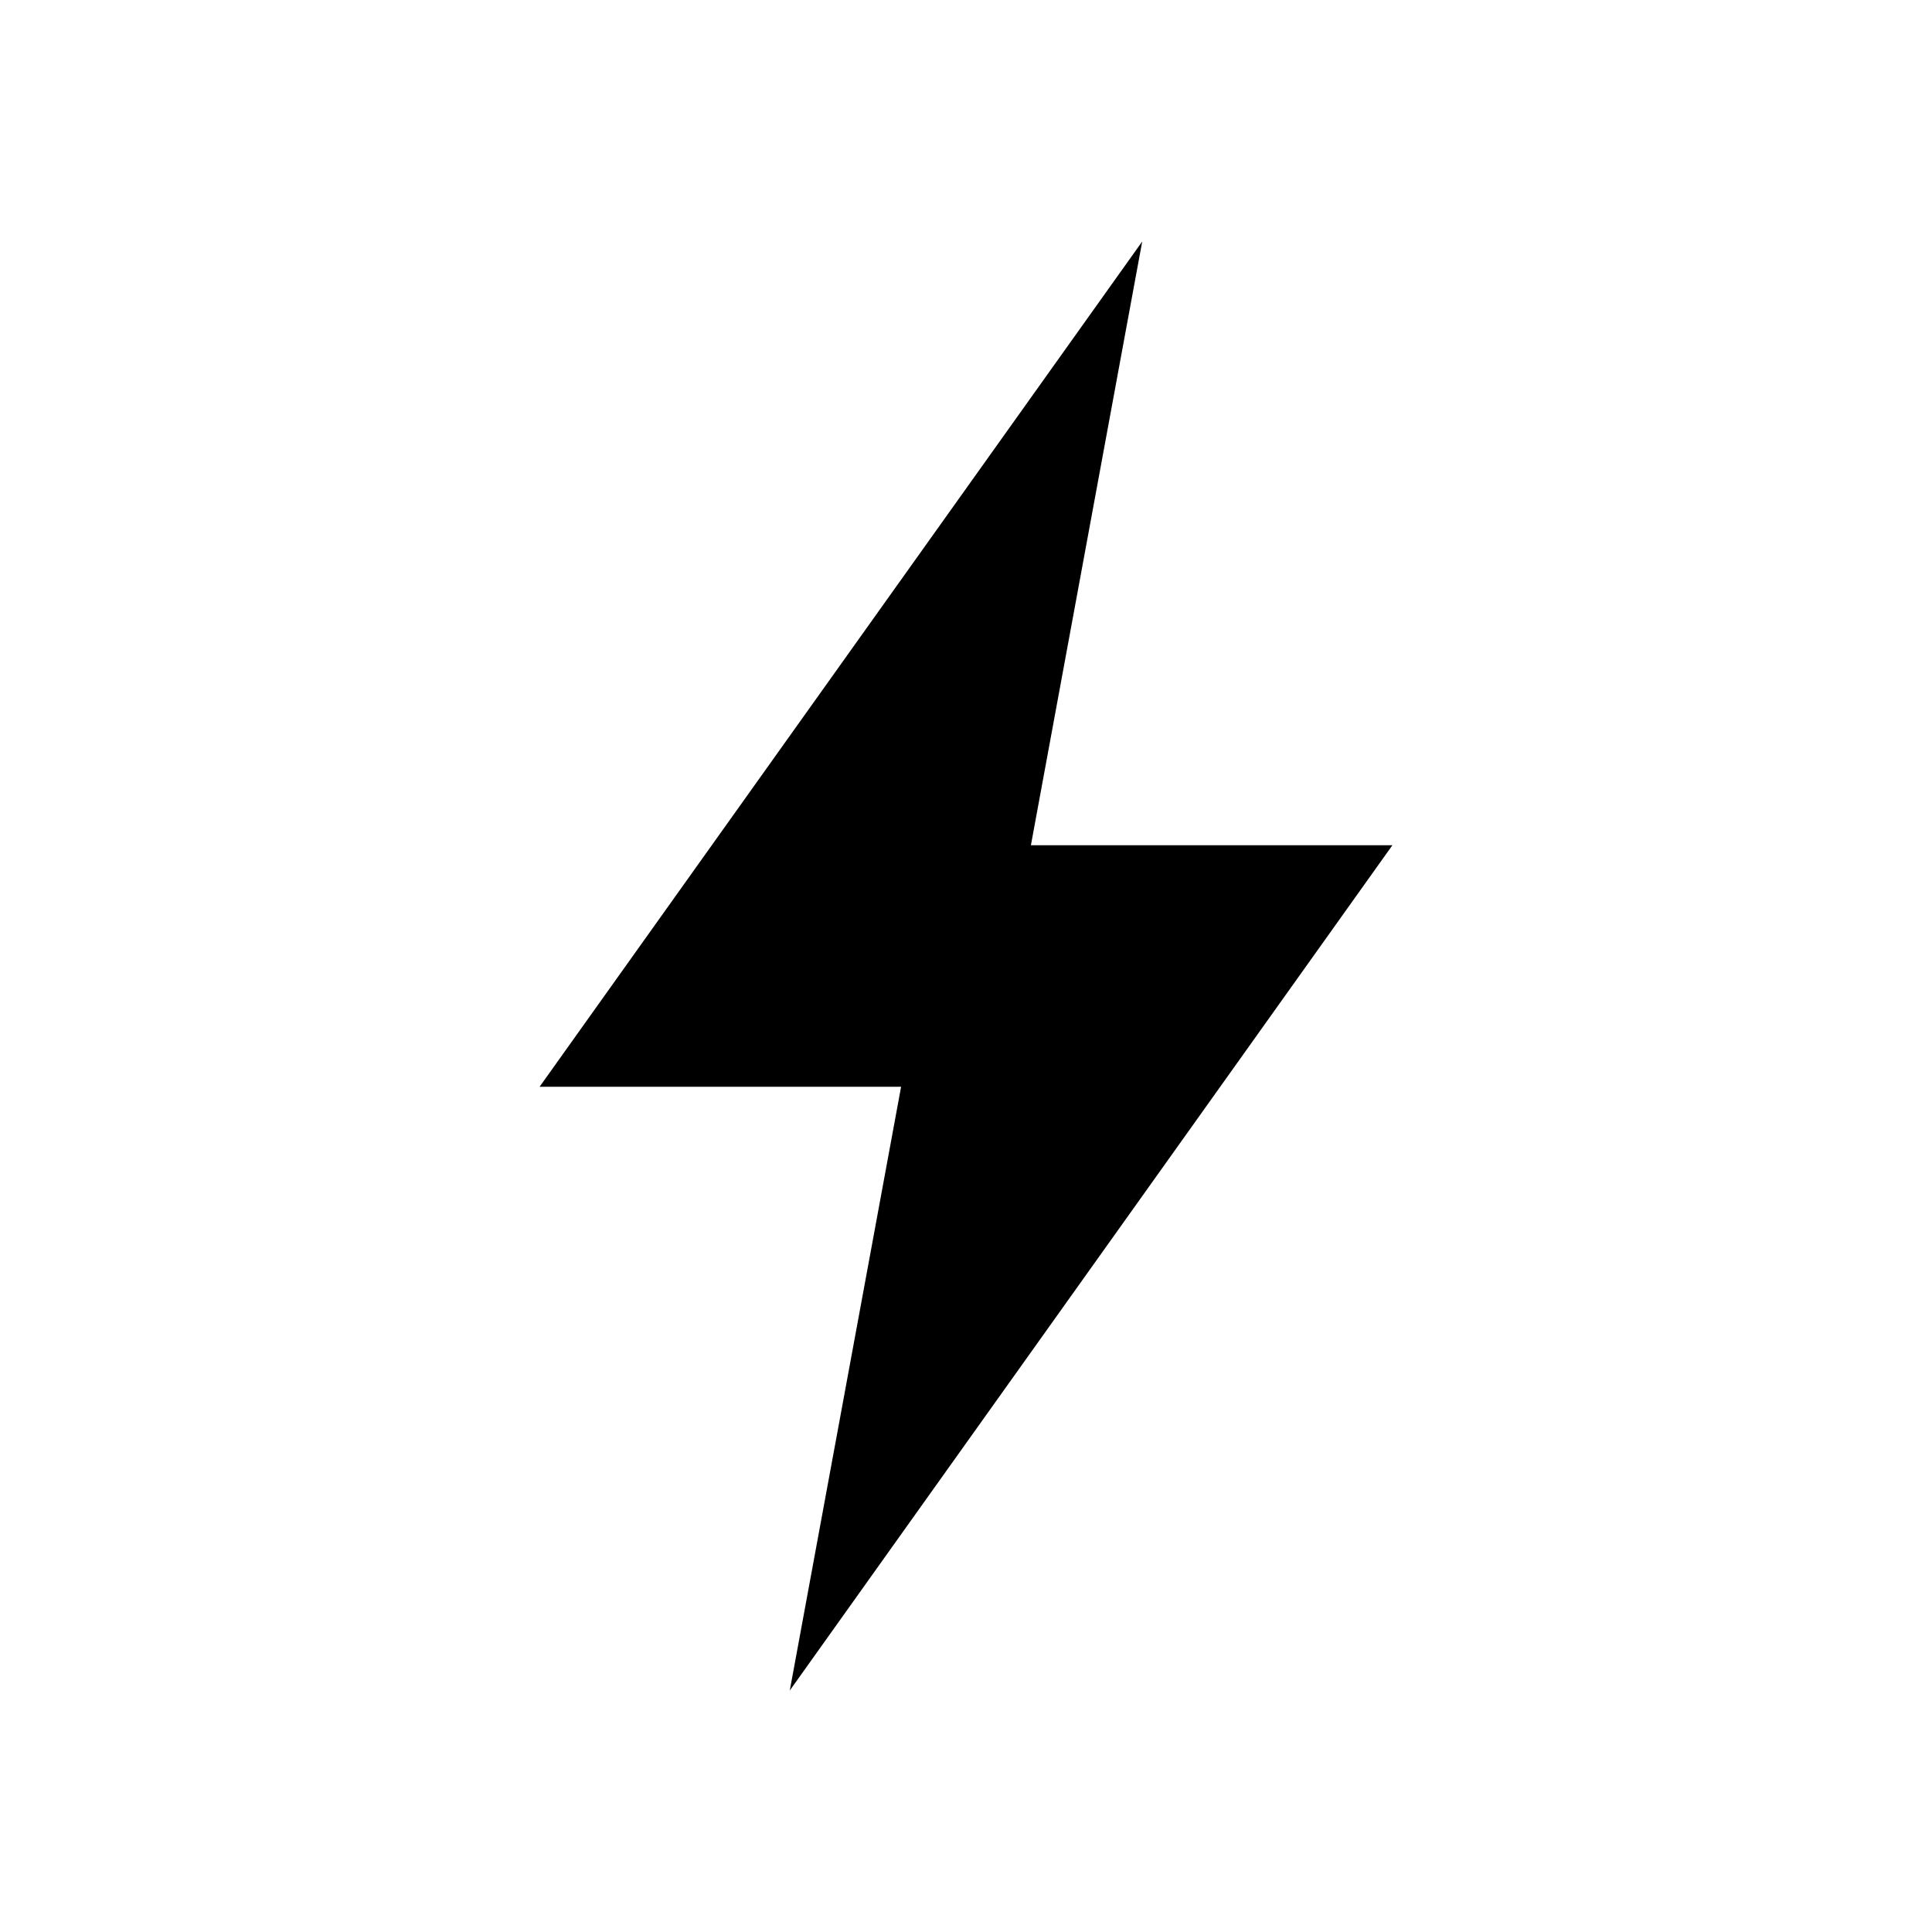
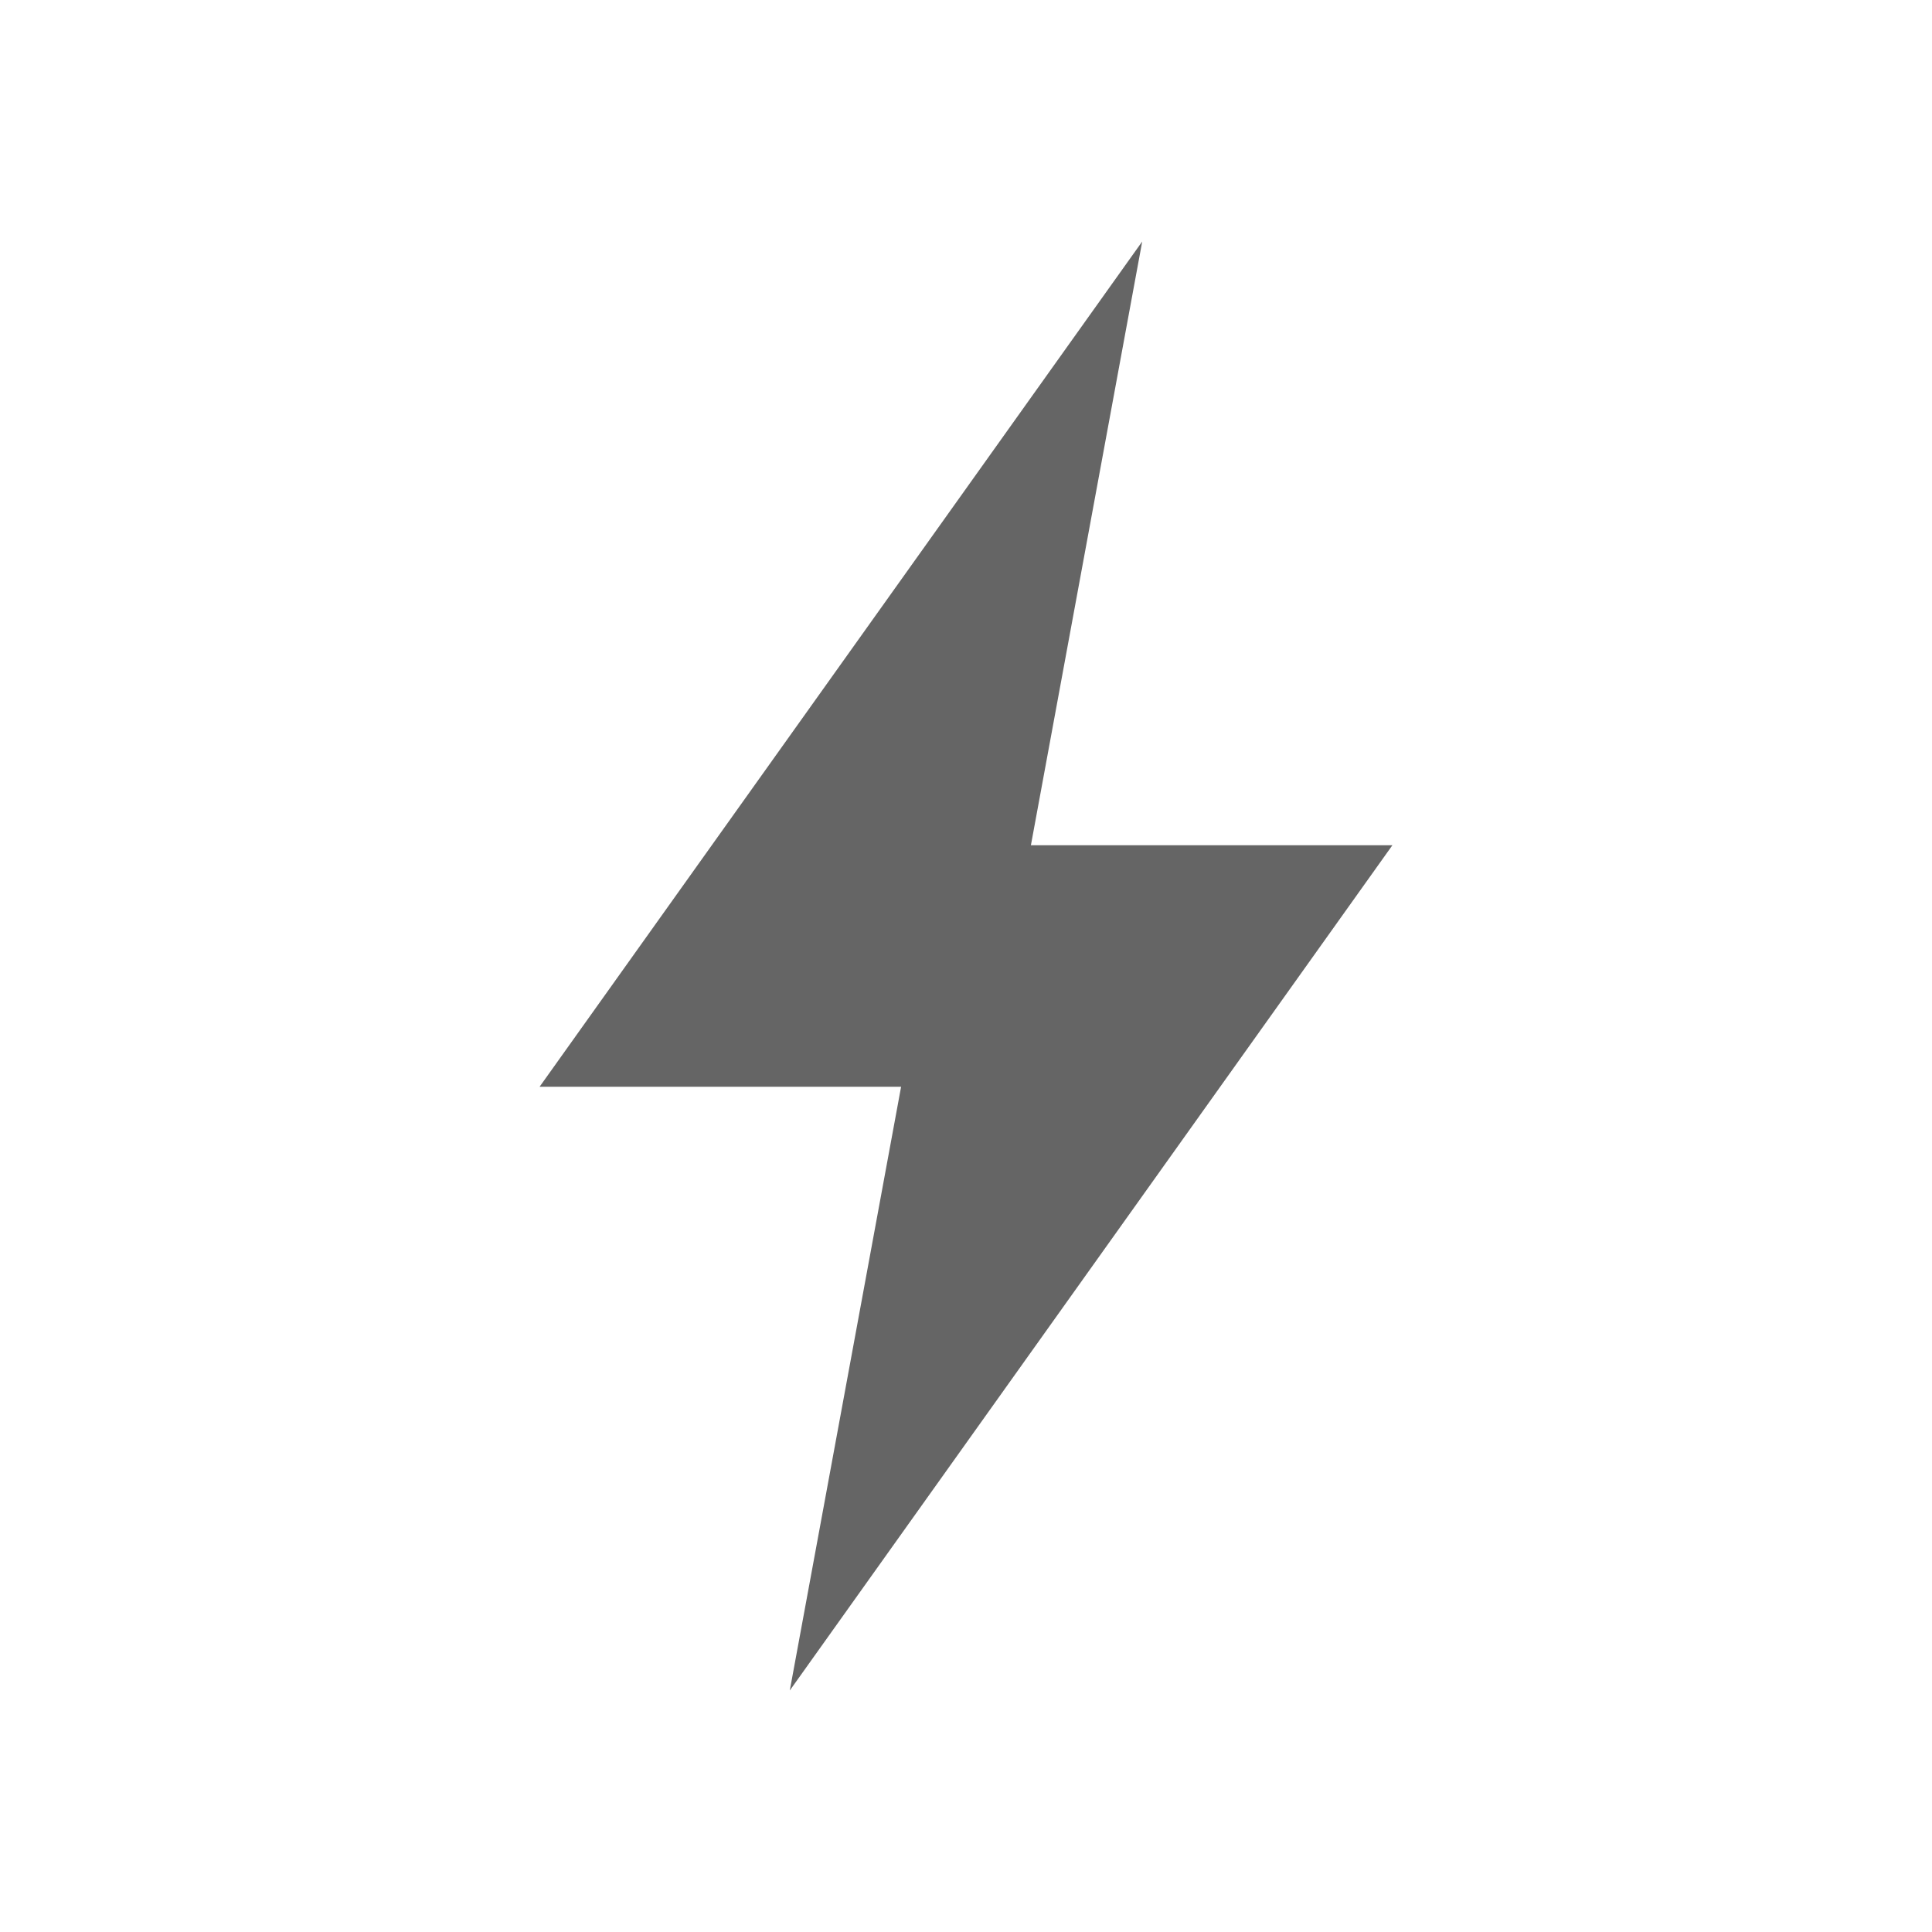
<svg xmlns="http://www.w3.org/2000/svg" height="512px" id="Layer_1" style="enable-background:new 0 0 512 512;" version="1.1" viewBox="0 0 512 512" width="512px" xml:space="preserve">
-   <g fill="#000000">
+   <g fill="#656565">
    <path d="M302.7,64L143,288h95.8l-29.5,160L369,224h-95.8L302.7,64L302.7,64z" />
  </g>
</svg>
